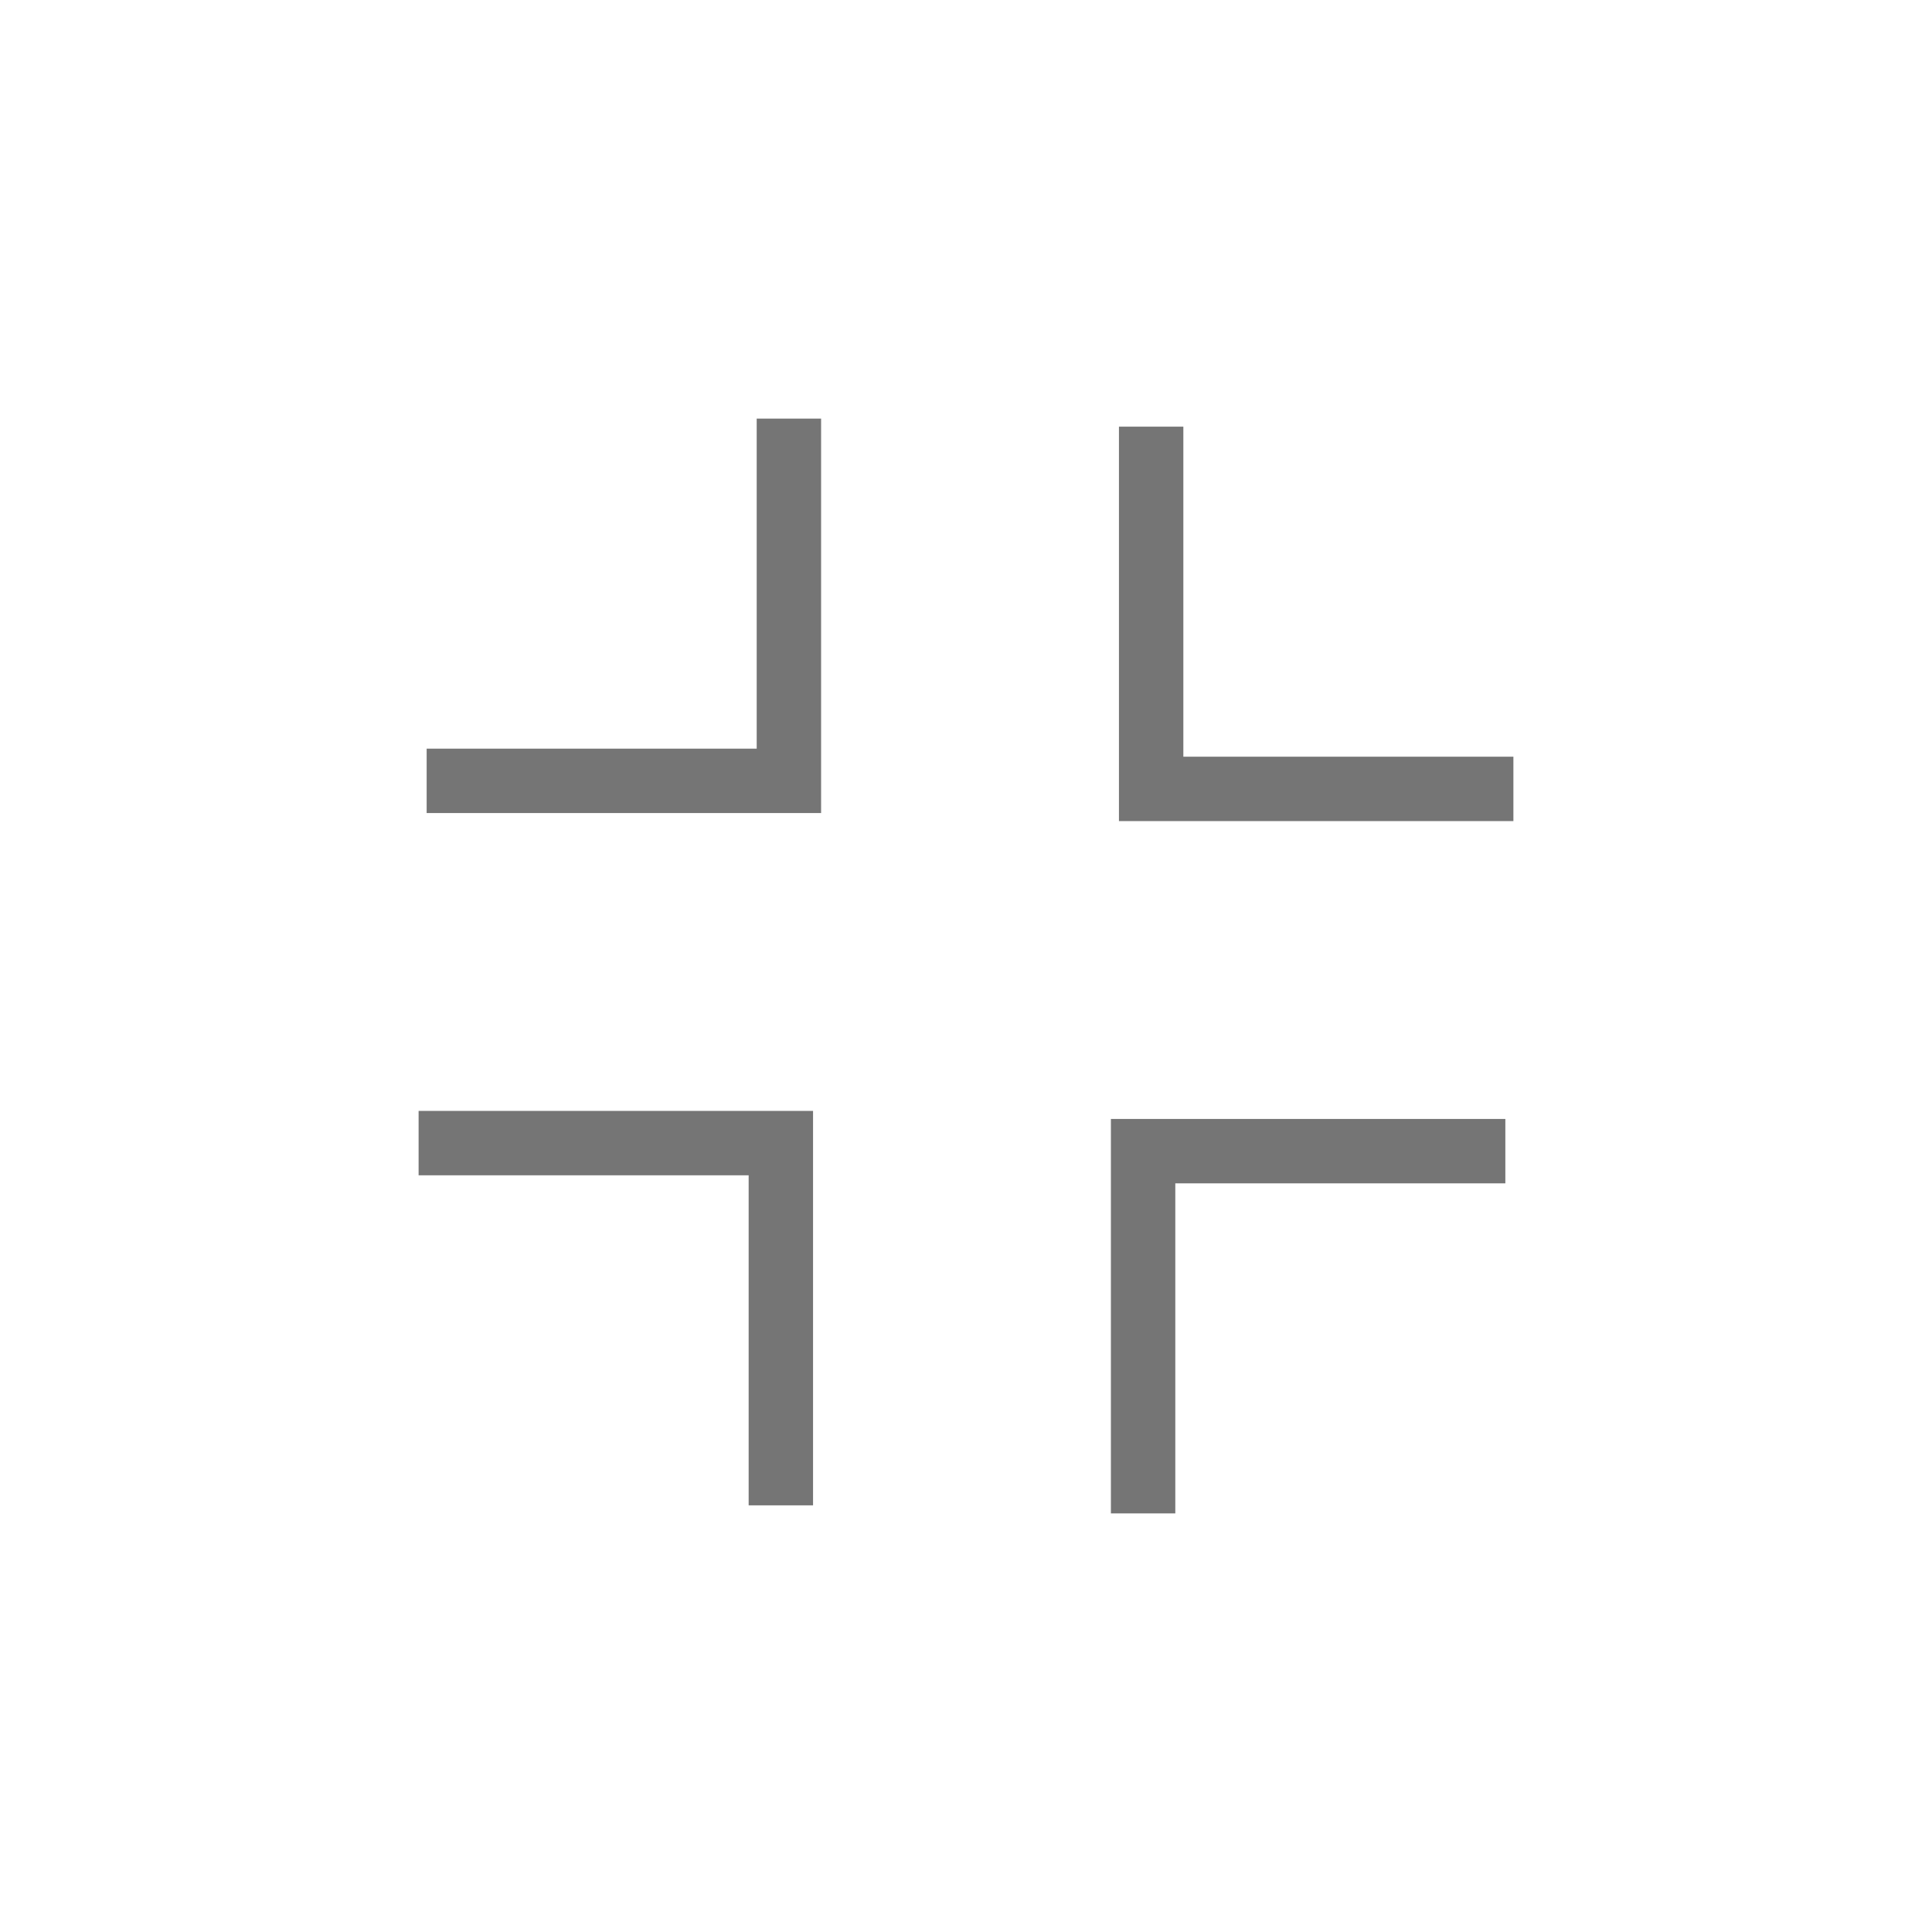
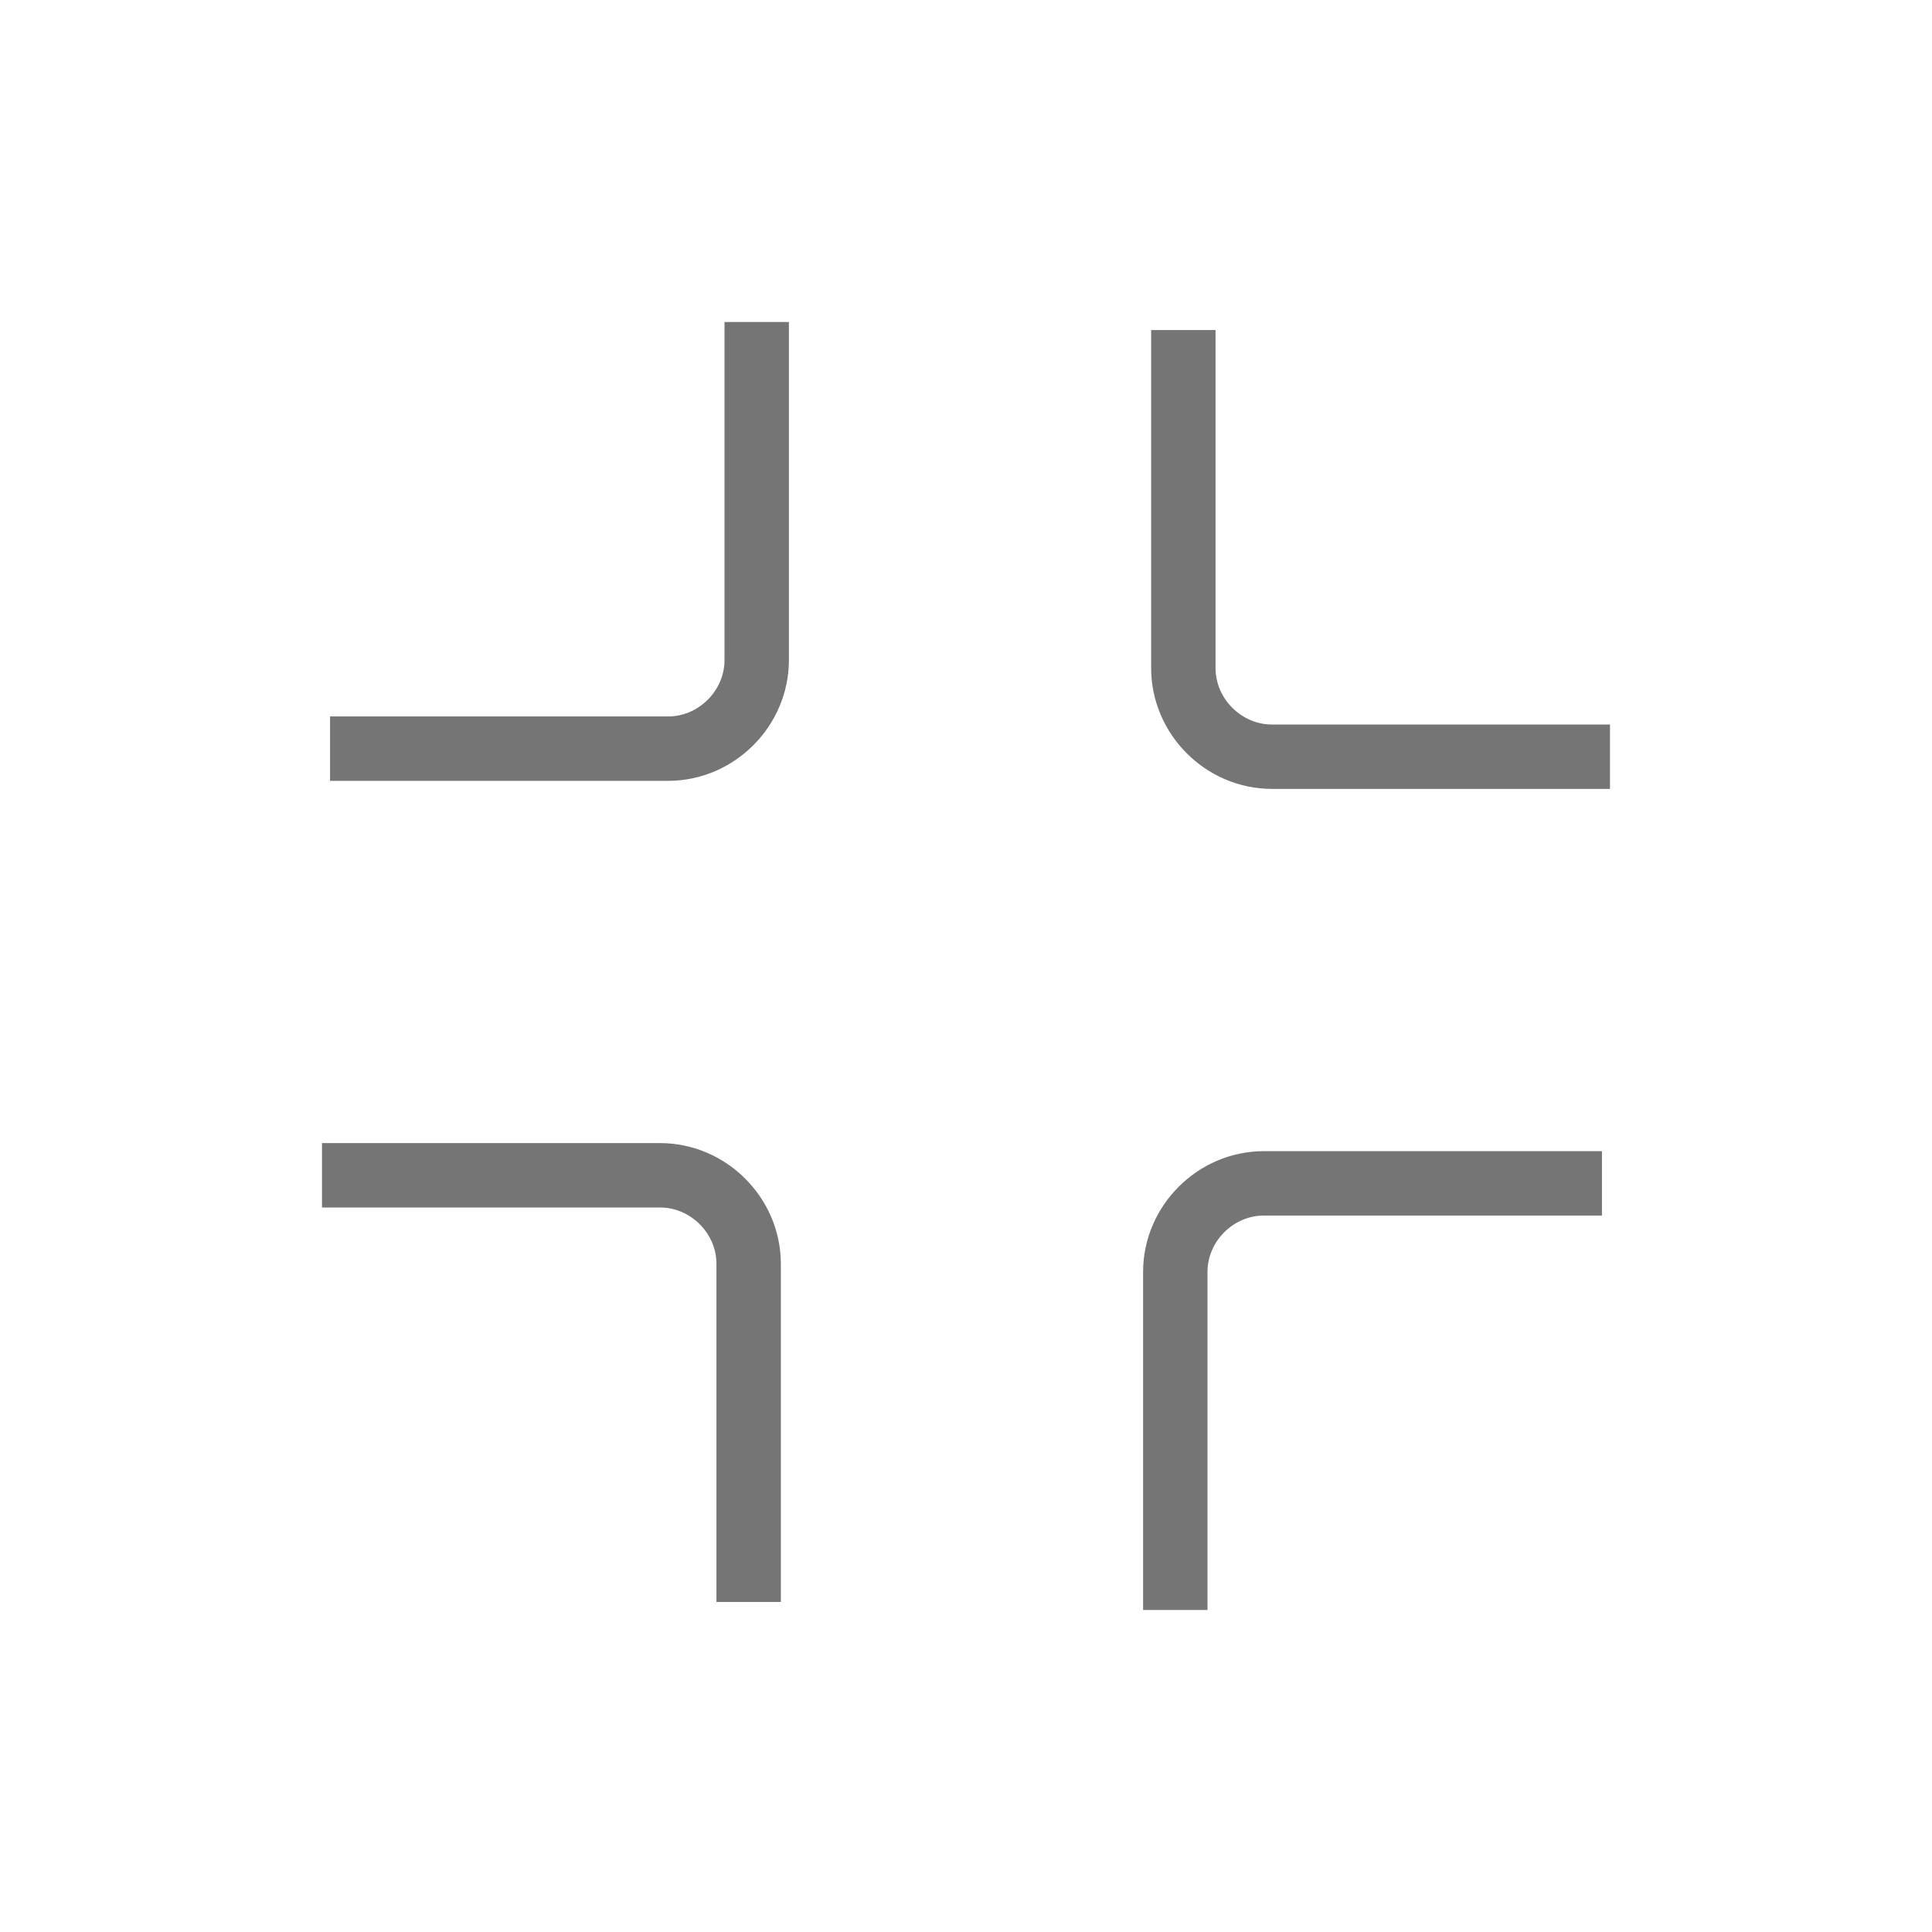
<svg xmlns="http://www.w3.org/2000/svg" version="1.1" id="Ebene_1" x="0px" y="0px" viewBox="0 0 24 24" style="enable-background:new 0 0 24 24;" xml:space="preserve">
  <style type="text/css">
	.st0{fill:none;stroke:#757575;stroke-width:0.8;stroke-miterlimit:10;}
</style>
-   <path class="st0" d="M9.7,18.7v-4.5H5.2 M5.3,9.7h4.5V5.2 M18.7,14.3h-4.5v4.5 M14.3,5.3v4.5h4.5" />
+   <path class="st0" d="M9.3,19.9v-4.2c0-0.6-0.5-1.1-1.1-1.1H4 M4.1,9.3h4.2c0.6,0,1.1-0.5,1.1-1.1V4 M19.9,14.7h-4.2  c-0.6,0-1.1,0.5-1.1,1.1V20 M14.7,4.1v4.2c0,0.6,0.5,1.1,1.1,1.1H20" />
</svg>
